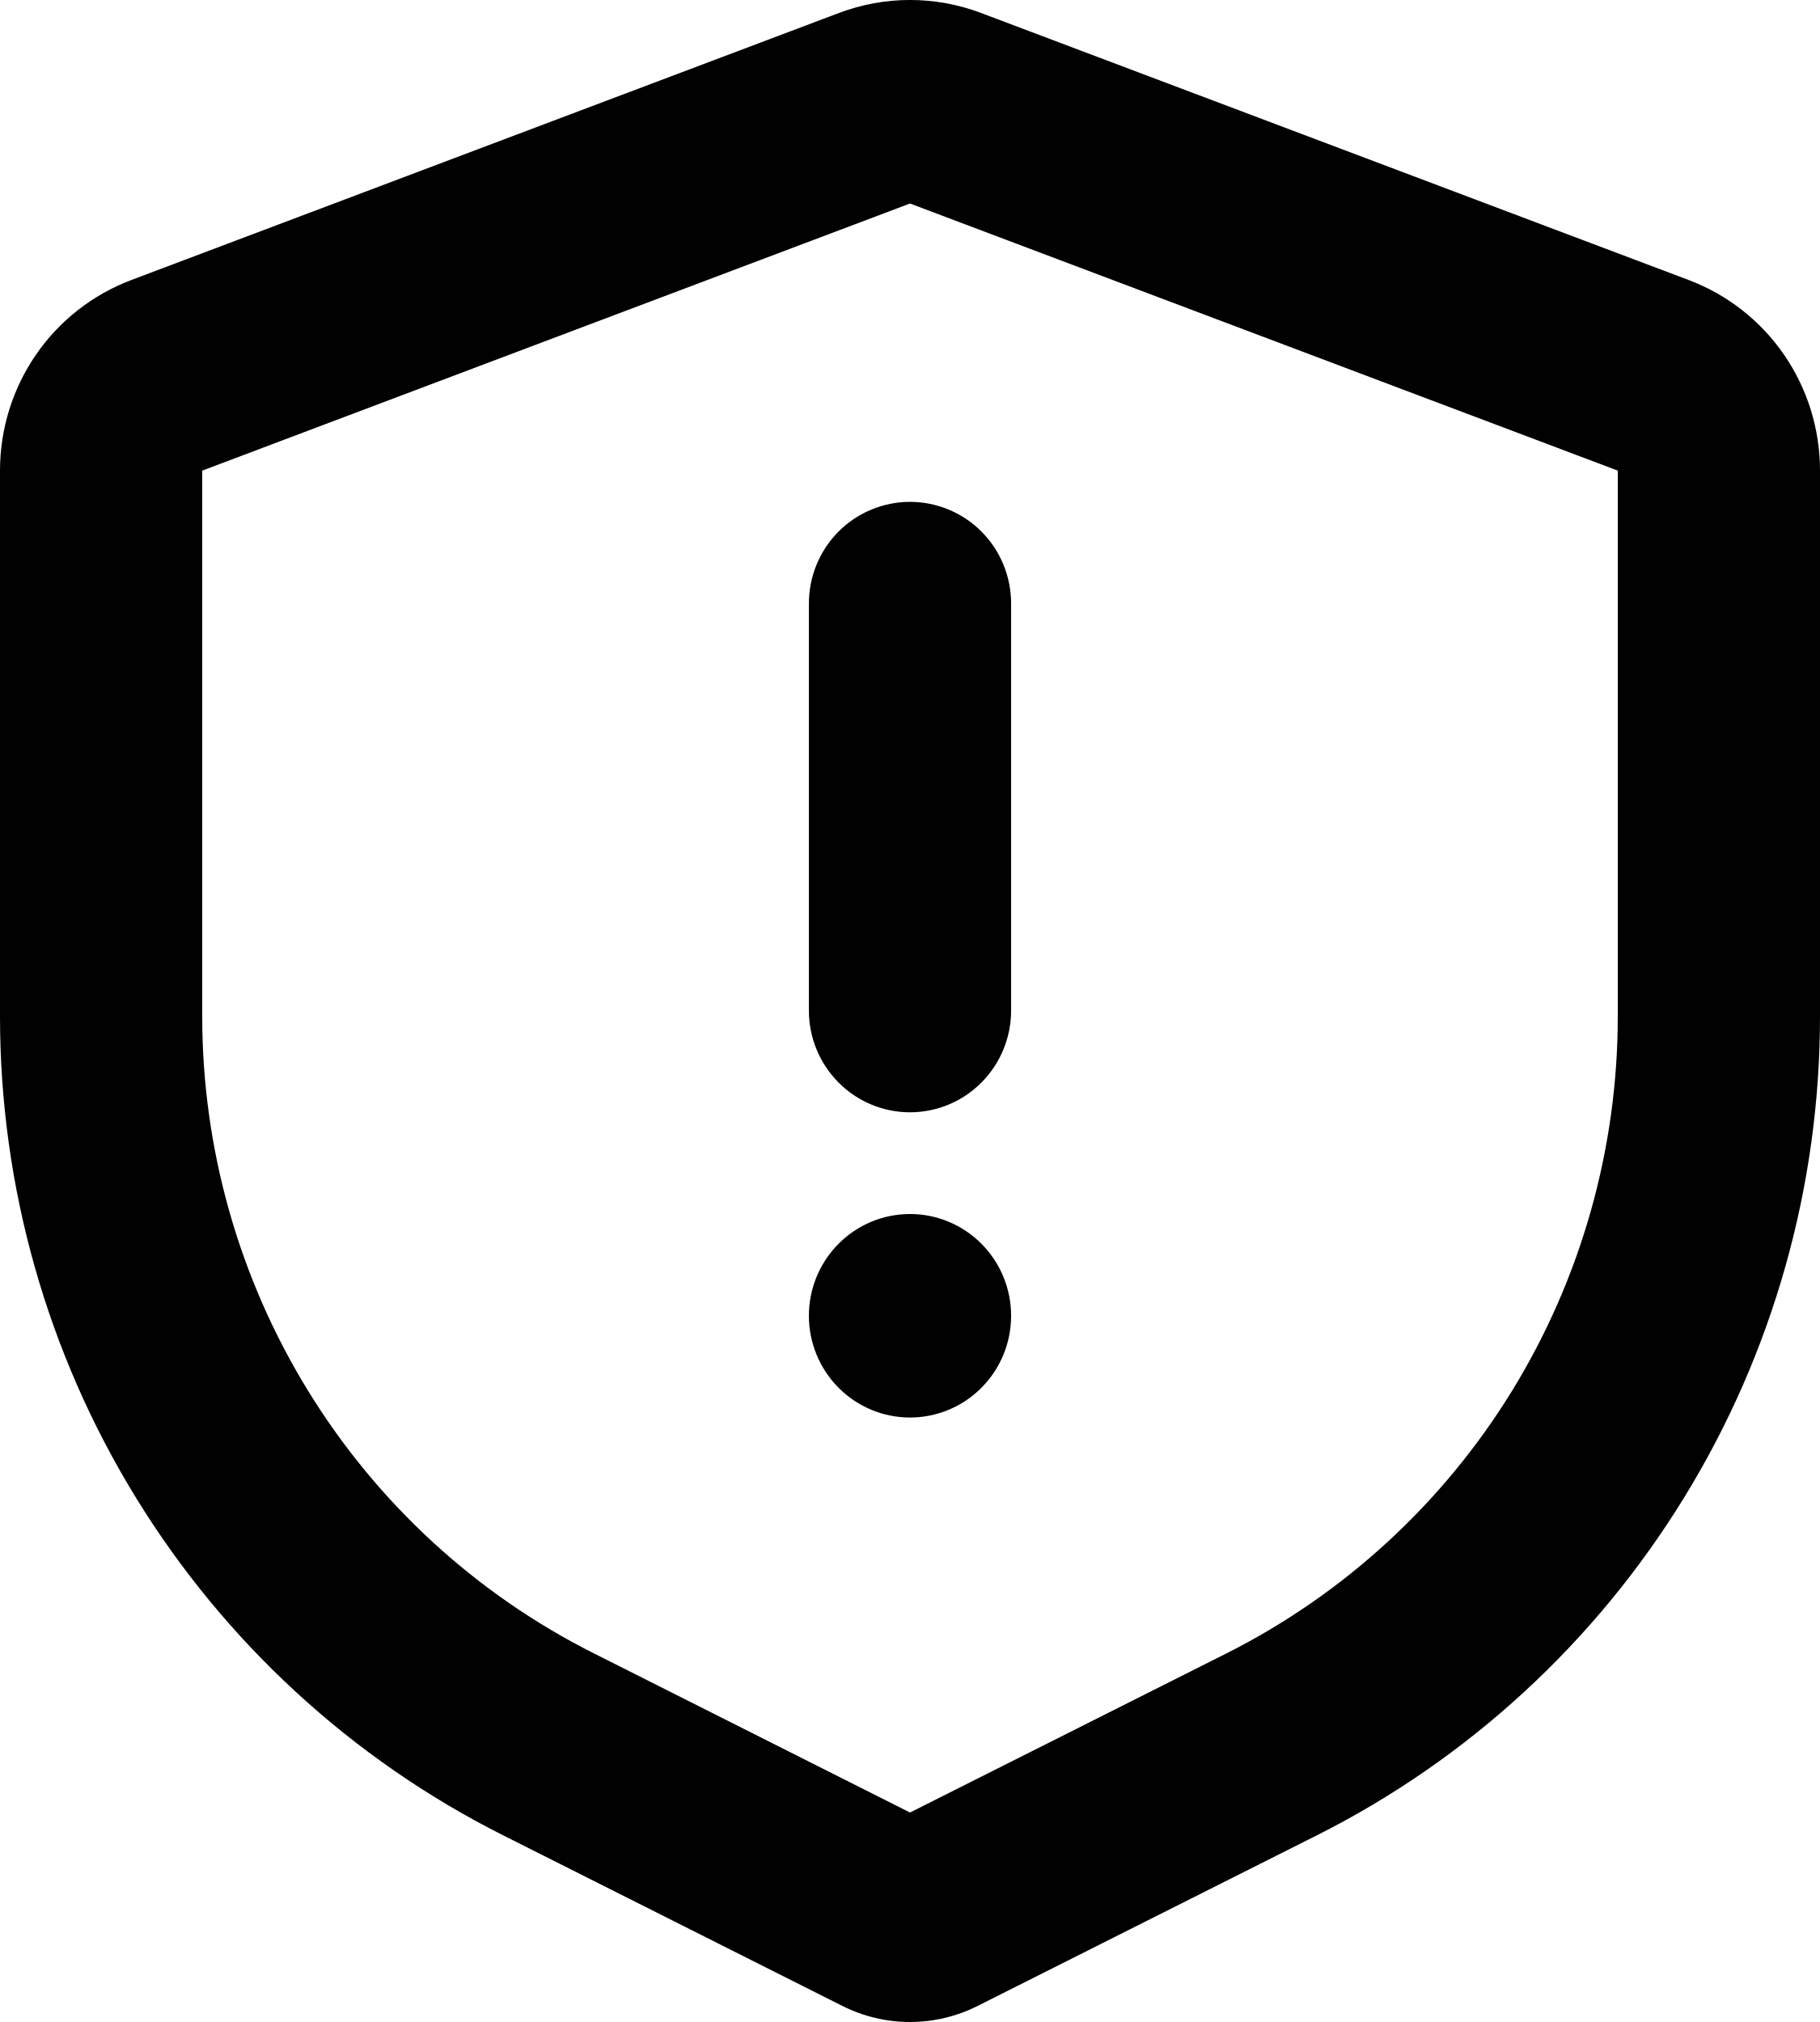
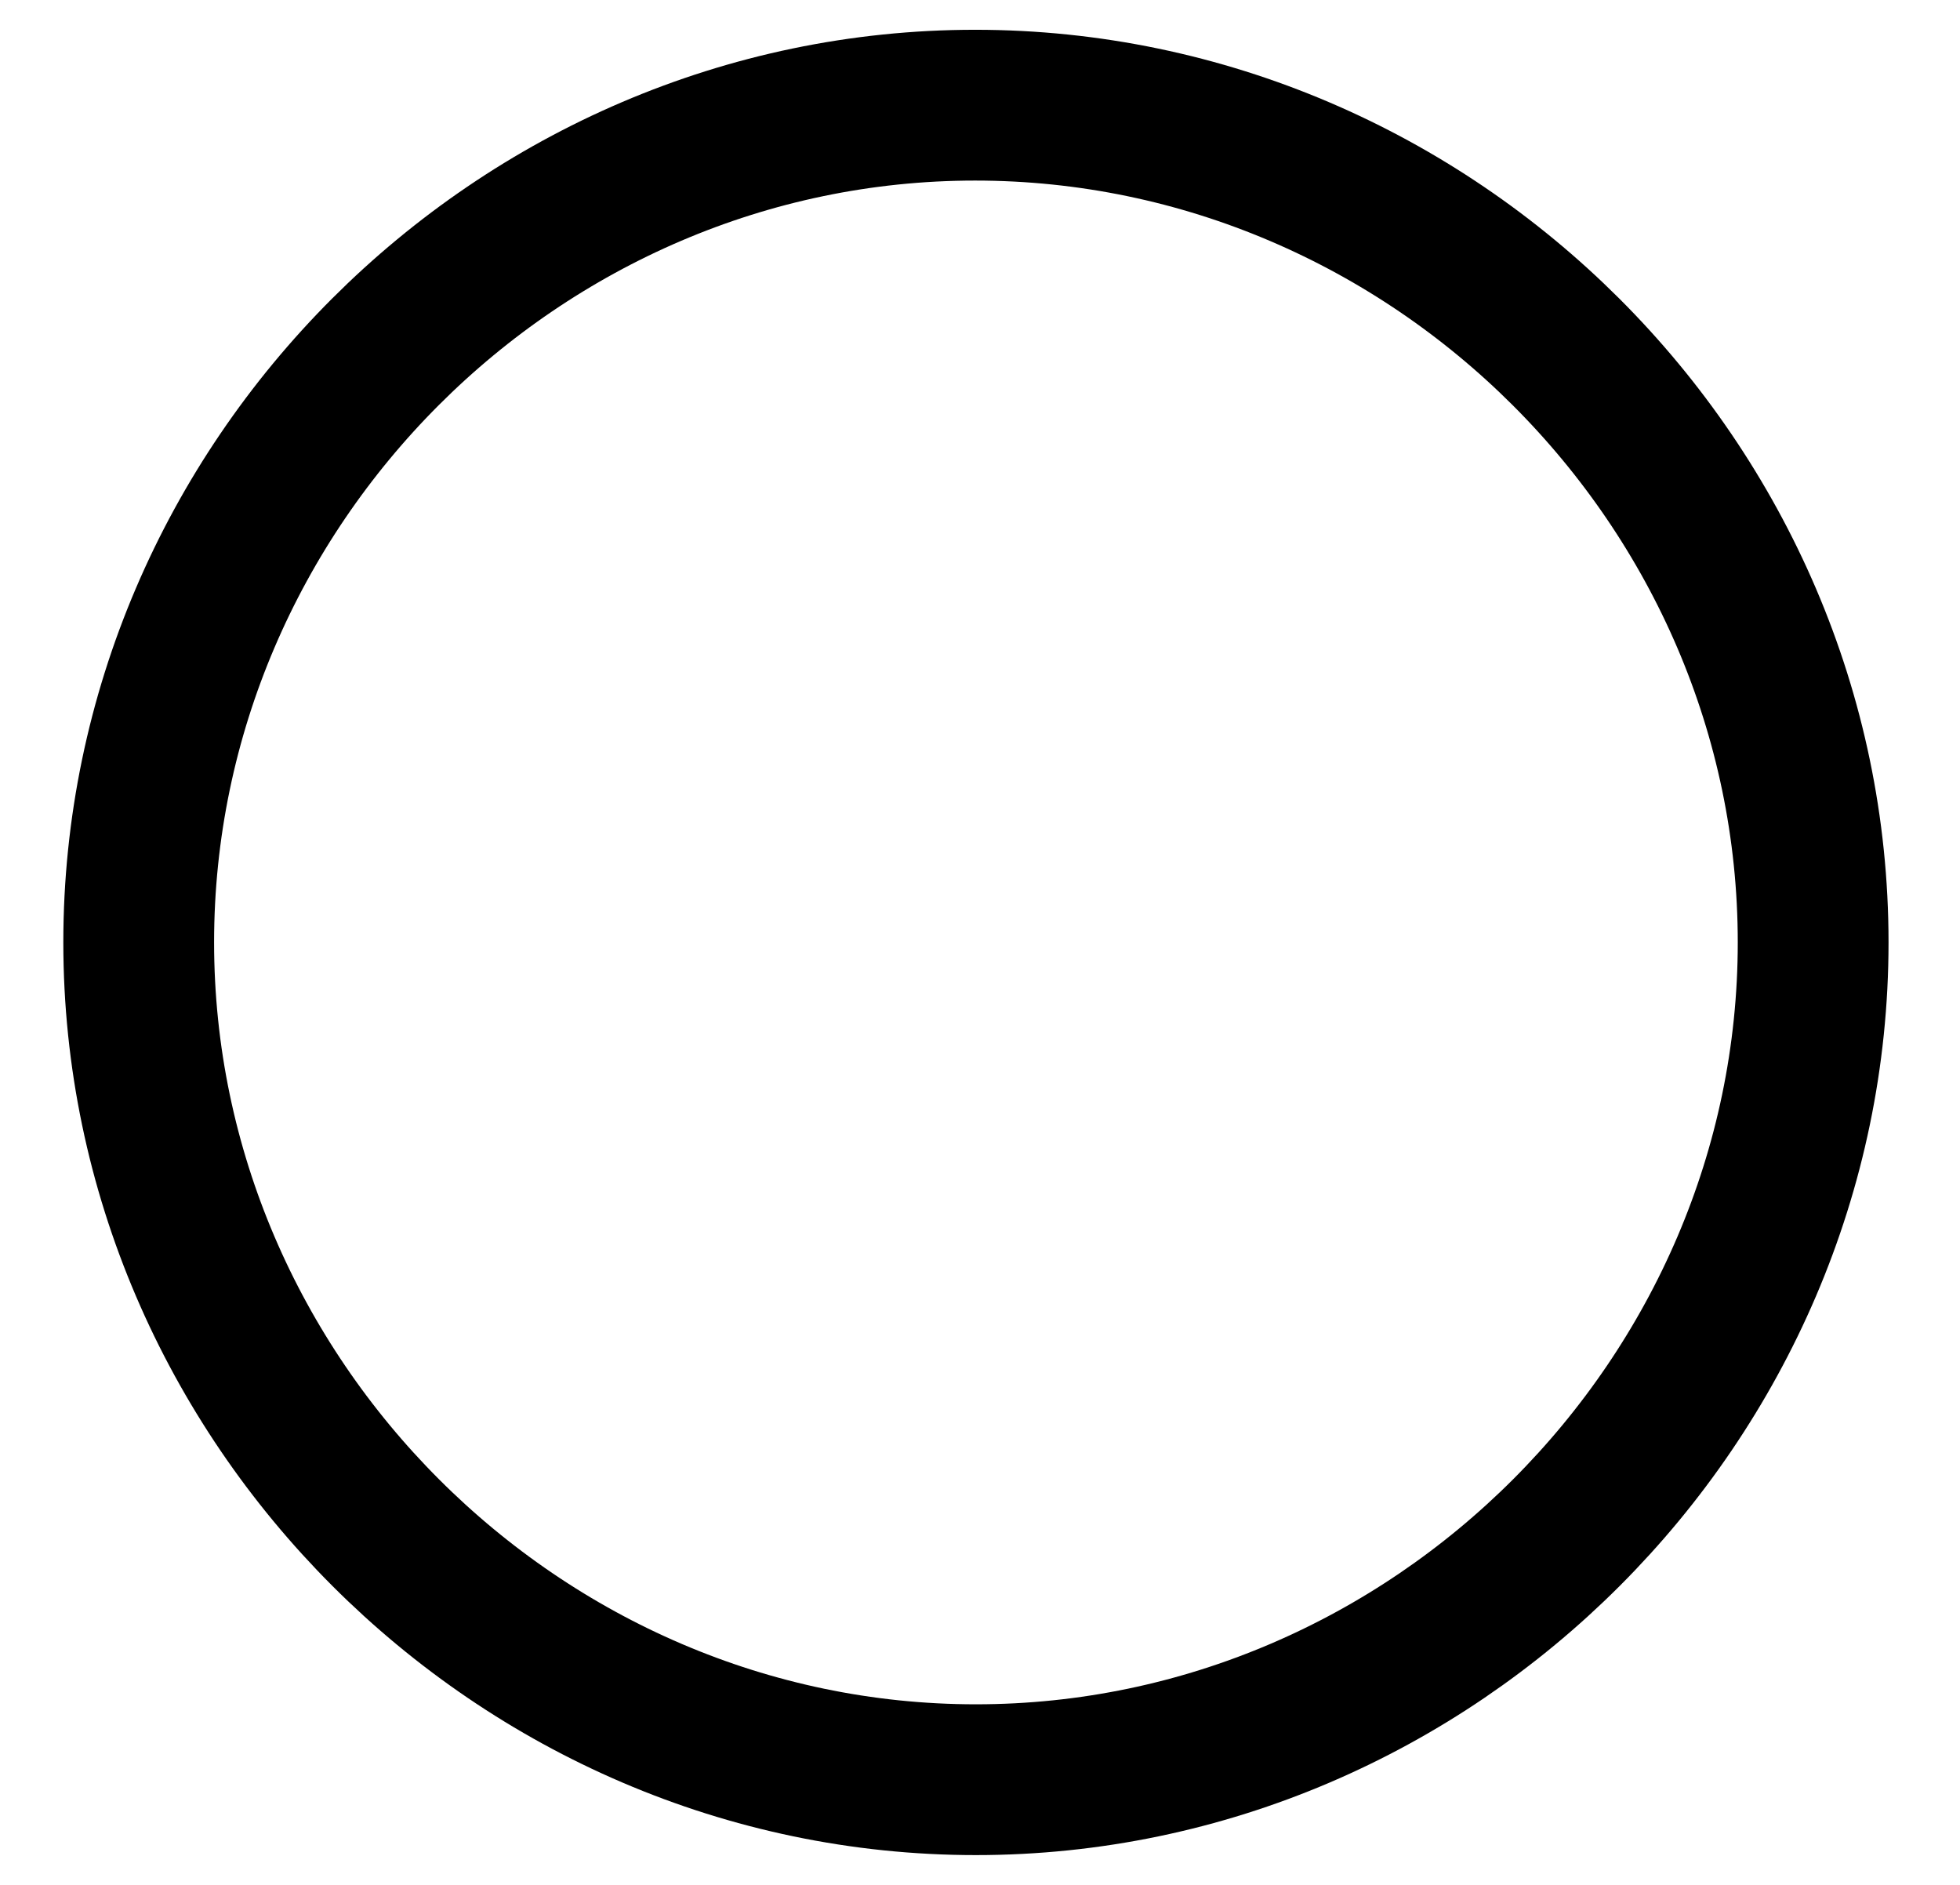
- <svg xmlns="http://www.w3.org/2000/svg" width="18" height="20" viewBox="0 0 18 20" fill="none">
-   <path d="M9.702 0.128L16.702 2.77C17.083 2.914 17.412 3.171 17.644 3.508C17.876 3.845 18 4.245 18 4.655V10.052C18 11.734 17.535 13.383 16.656 14.813C15.777 16.244 14.52 17.401 13.025 18.153L9.671 19.84C9.463 19.945 9.233 20 9 20C8.767 20 8.537 19.945 8.329 19.84L4.975 18.153C3.48 17.401 2.223 16.244 1.344 14.813C0.465 13.383 -3.60317e-05 11.734 1.55178e-08 10.052V4.655C-5.06984e-05 4.245 0.124 3.845 0.356 3.508C0.588 3.171 0.917 2.914 1.298 2.77L8.298 0.128C8.751 -0.043 9.249 -0.043 9.702 0.128V0.128ZM9 2.013L2 4.655V10.052C2 11.36 2.362 12.642 3.046 13.755C3.729 14.867 4.707 15.767 5.87 16.352L9 17.928L12.13 16.354C13.293 15.768 14.271 14.869 14.955 13.756C15.638 12.643 16 11.36 16 10.052V4.655L9 2.013ZM9 12.008C9.265 12.008 9.52 12.114 9.707 12.303C9.895 12.492 10 12.748 10 13.014C10 13.281 9.895 13.537 9.707 13.726C9.52 13.915 9.265 14.021 9 14.021C8.735 14.021 8.48 13.915 8.293 13.726C8.105 13.537 8 13.281 8 13.014C8 12.748 8.105 12.492 8.293 12.303C8.48 12.114 8.735 12.008 9 12.008V12.008ZM9 4.964C9.265 4.964 9.52 5.07 9.707 5.258C9.895 5.447 10 5.703 10 5.97V9.995C10 10.262 9.895 10.518 9.707 10.707C9.52 10.896 9.265 11.002 9 11.002C8.735 11.002 8.48 10.896 8.293 10.707C8.105 10.518 8 10.262 8 9.995V5.97C8 5.703 8.105 5.447 8.293 5.258C8.48 5.07 8.735 4.964 9 4.964V4.964Z" fill="#010101" />
+ <svg xmlns="http://www.w3.org/2000/svg" width="26" height="25" viewBox="0 0 26 25" fill="none">
+   <path d="M24.052 12.499C24.052 18.57 19.024 23.605 12.945 23.605C6.877 23.605 1.84 18.569 1.84 12.499C1.84 6.42 6.868 1.395 12.935 1.395C19.016 1.395 24.052 6.421 24.052 12.499Z" stroke="black" stroke-width="2" />
</svg>
